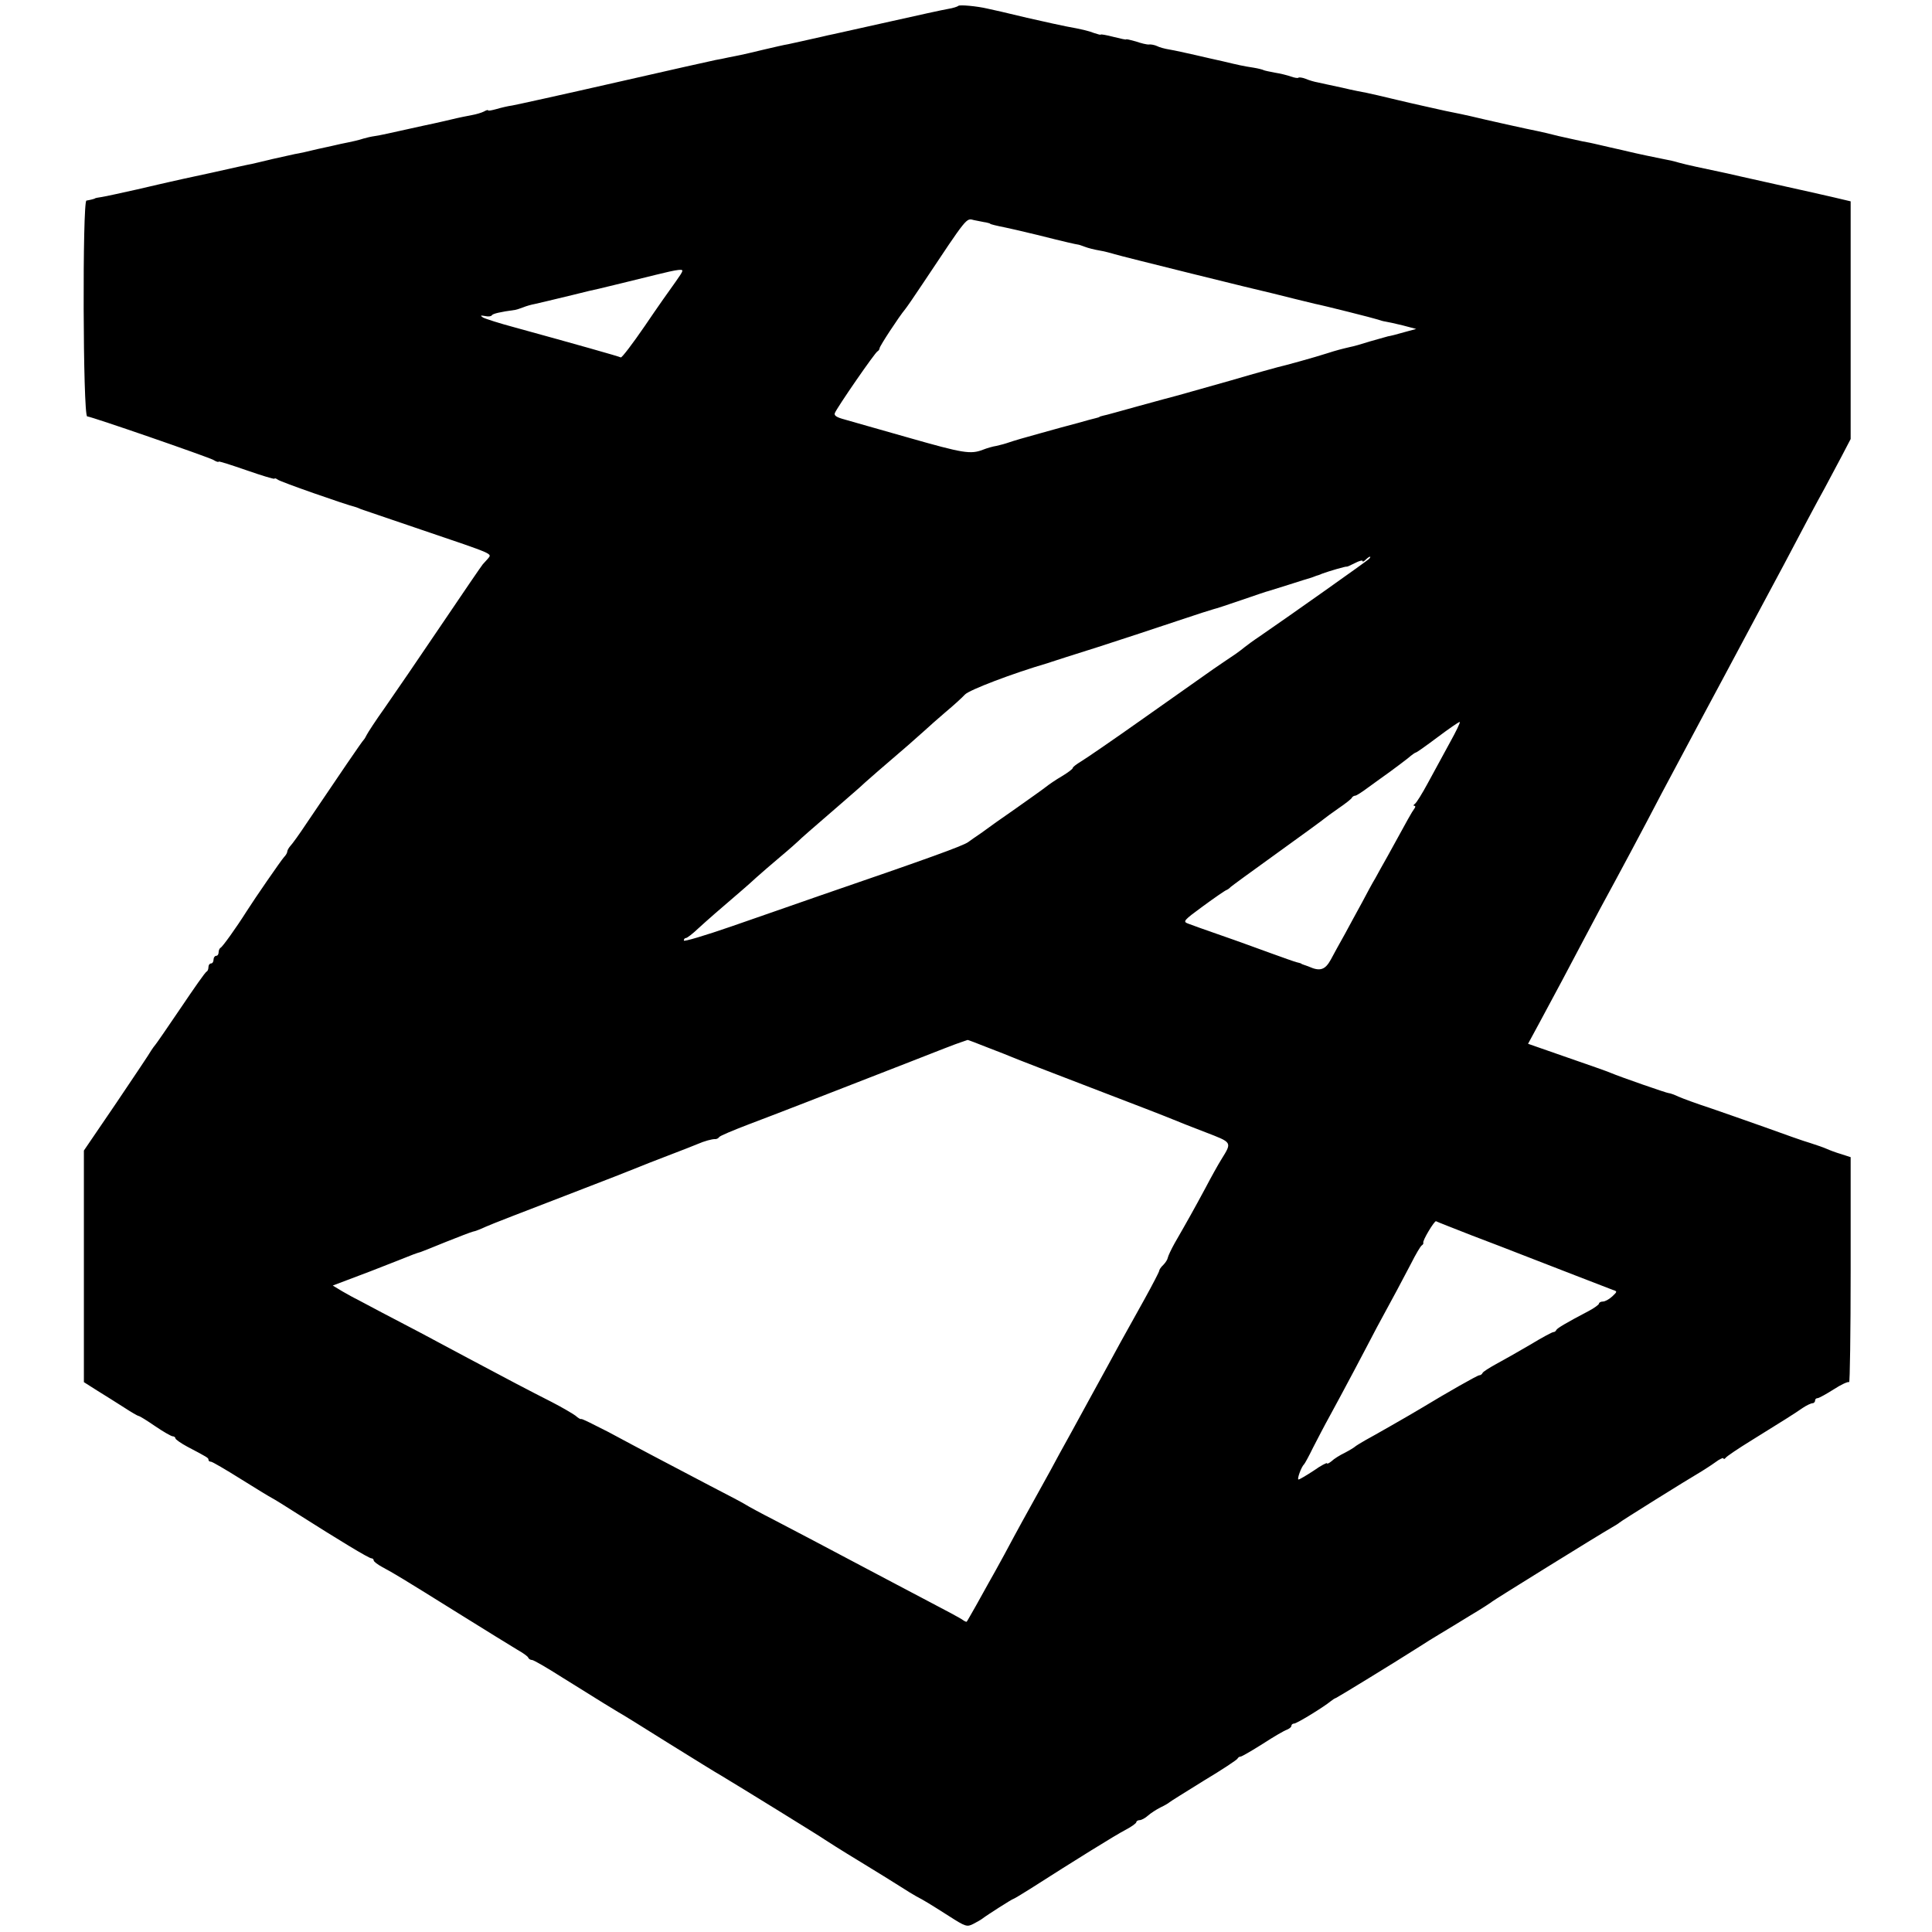
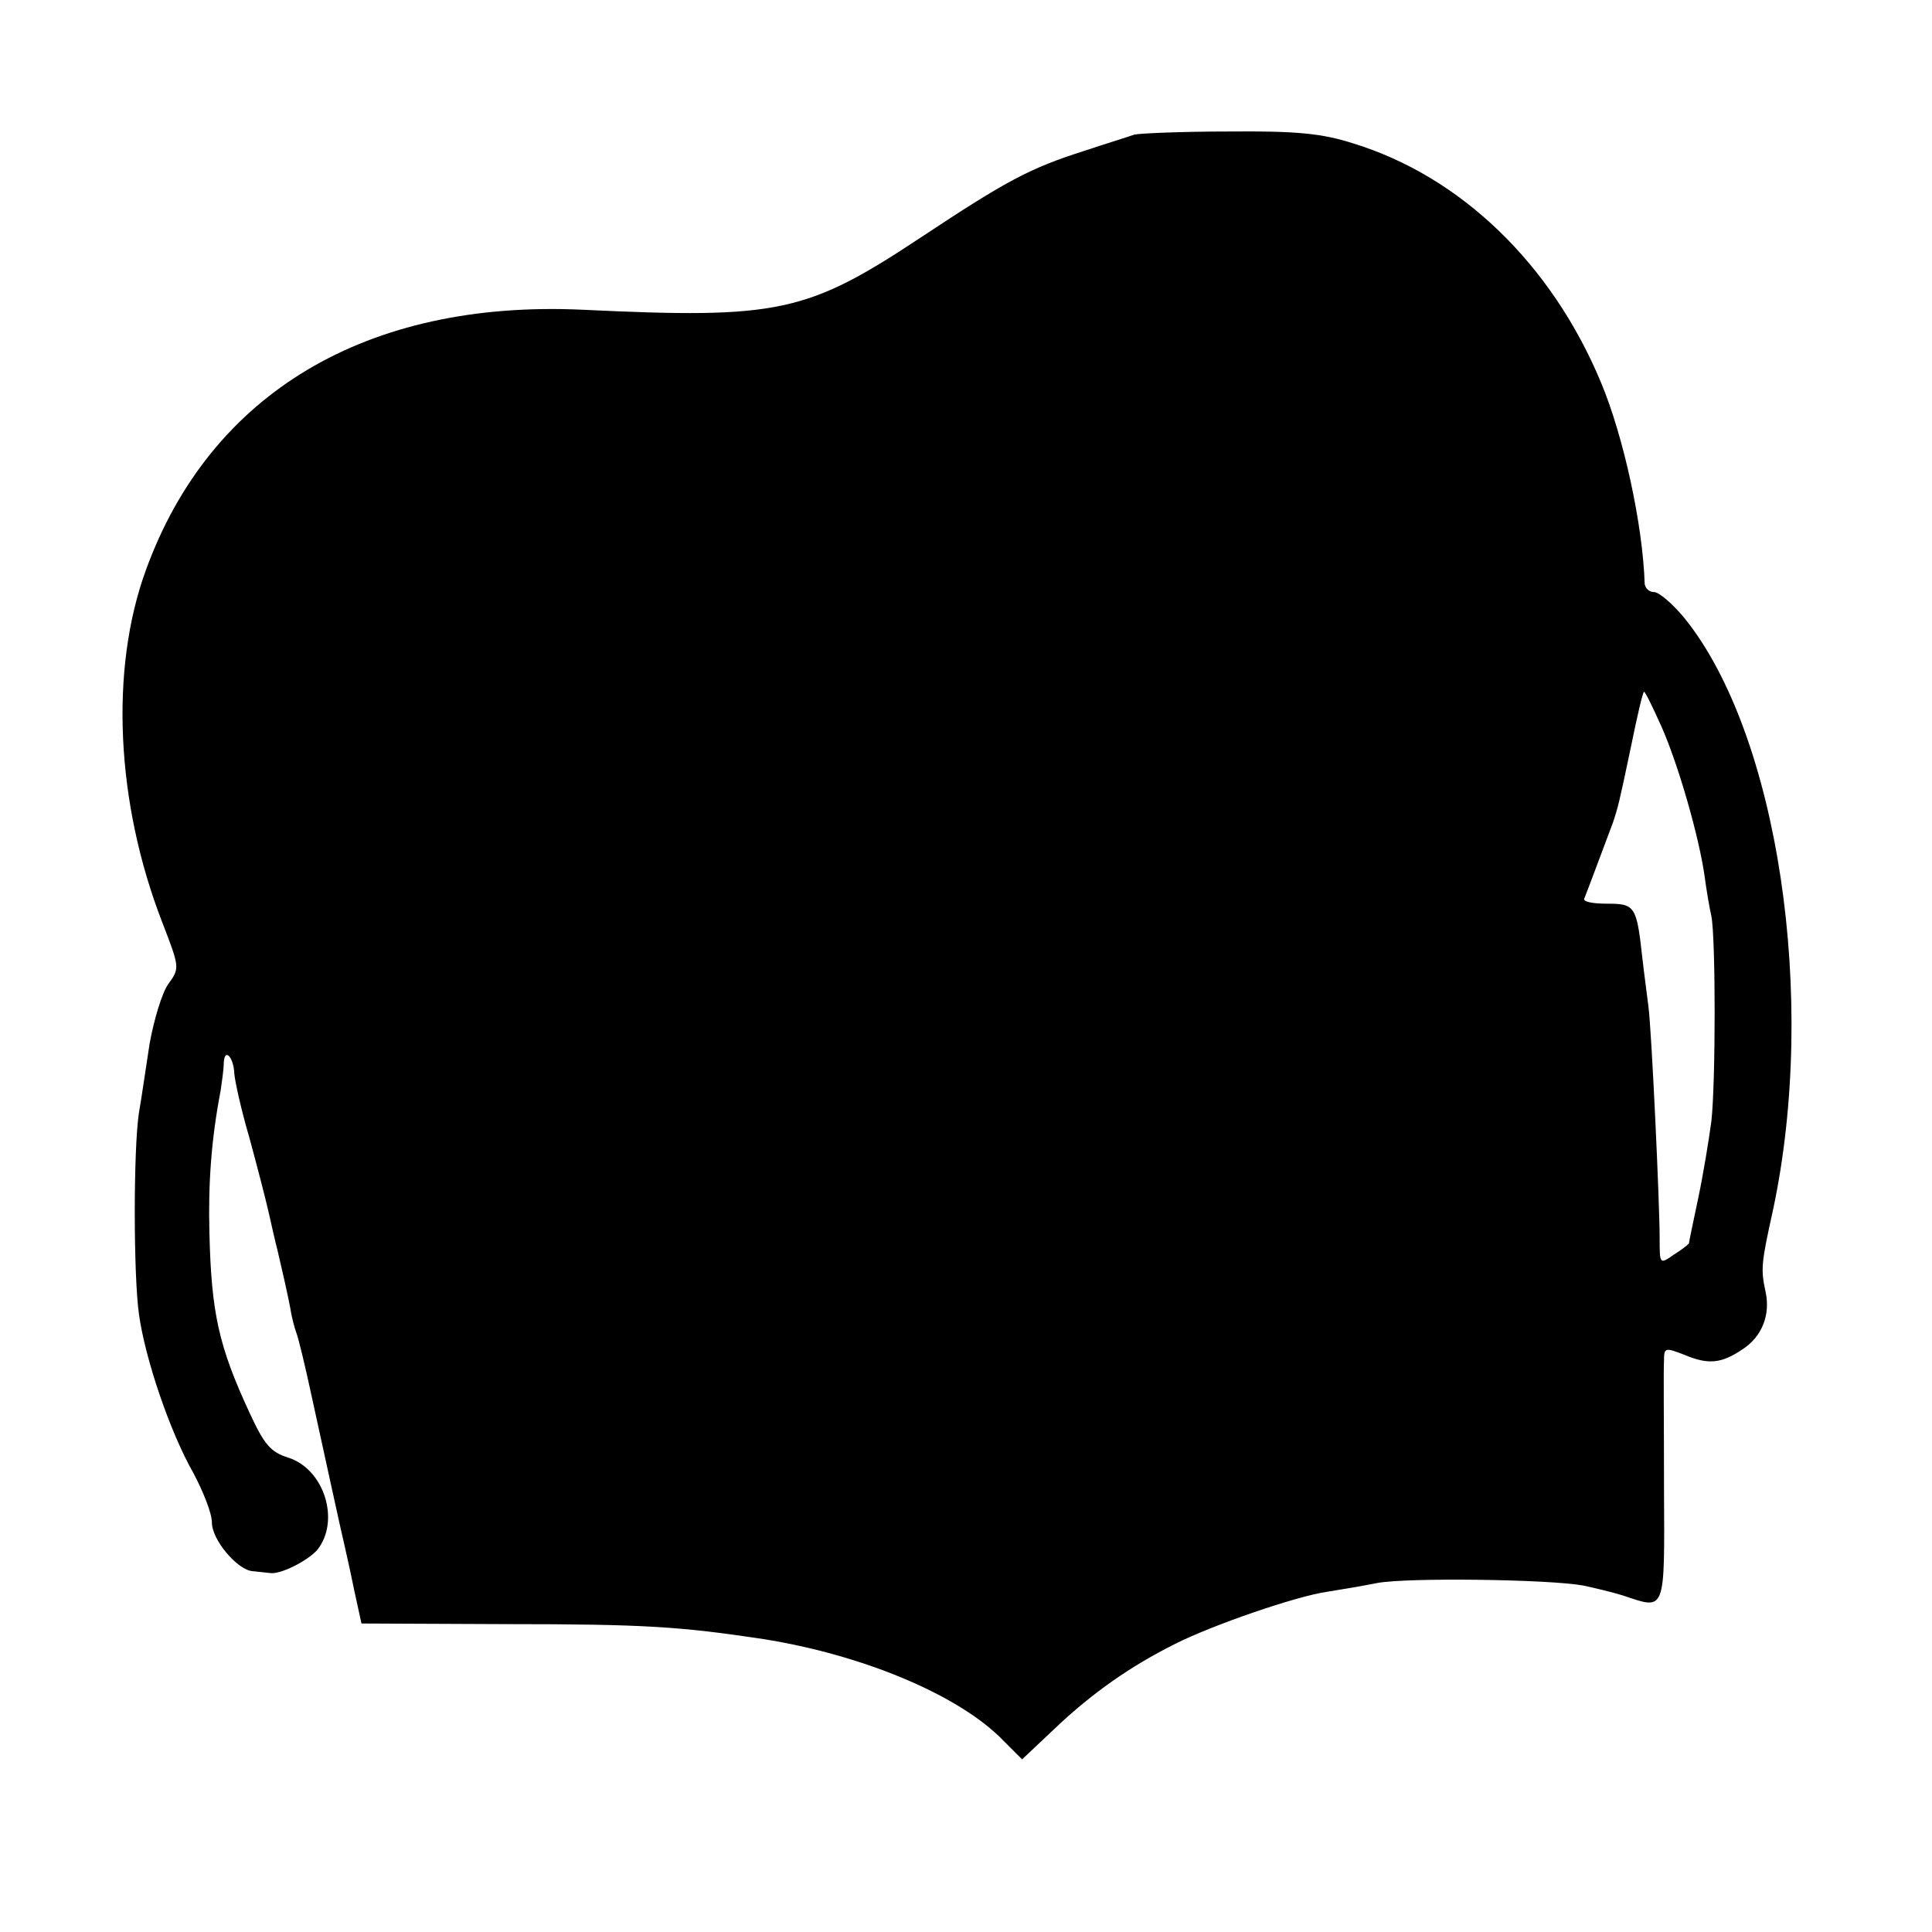
- <svg xmlns="http://www.w3.org/2000/svg" version="1.0" width="760pt" height="760pt" viewBox="0 0 760 760" preserveAspectRatio="xMidYMid meet">
-   <g transform="translate(0,760) scale(0.1,-0.1)" fill="#000000" stroke="none">
-     <path d="M3770 7577 c-3 -3 -21 -9 -40 -12 -19 -3 -123 -26 -230 -50 -107 -24 -206 -46 -220 -49 -14 -3 -34 -7 -45 -10 -56 -13 -113 -25 -135 -30 -14 -2 -56 -12 -95 -21 -38 -9 -79 -19 -90 -21 -11 -2 -33 -7 -50 -10 -16 -4 -39 -8 -50 -10 -11 -2 -189 -42 -395 -89 -206 -47 -388 -87 -405 -90 -16 -2 -45 -9 -62 -14 -18 -5 -33 -8 -33 -5 0 3 -8 0 -17 -5 -10 -5 -31 -11 -48 -14 -16 -3 -52 -10 -80 -17 -27 -6 -59 -14 -70 -16 -11 -2 -60 -13 -110 -24 -49 -11 -103 -23 -119 -25 -15 -2 -36 -7 -46 -10 -18 -6 -39 -11 -89 -21 -12 -3 -53 -12 -90 -20 -36 -9 -77 -18 -91 -20 -14 -3 -54 -12 -90 -20 -36 -9 -72 -17 -80 -19 -8 -1 -80 -17 -160 -35 -80 -17 -152 -33 -160 -35 -8 -2 -67 -15 -130 -30 -63 -14 -126 -28 -140 -30 -14 -2 -26 -4 -27 -6 -4 -2 -20 -6 -33 -8 -16 -2 -14 -847 3 -849 18 -1 471 -158 496 -171 11 -7 21 -10 21 -7 0 3 49 -13 110 -34 60 -21 110 -36 110 -33 0 3 6 1 13 -4 9 -8 266 -98 307 -108 3 -1 12 -4 20 -8 8 -3 114 -39 235 -80 298 -101 280 -94 264 -115 -8 -9 -17 -19 -20 -22 -3 -3 -77 -111 -164 -240 -87 -129 -187 -275 -222 -325 -35 -49 -66 -97 -70 -105 -4 -8 -9 -17 -12 -20 -6 -5 -95 -136 -226 -330 -27 -41 -56 -81 -63 -88 -6 -7 -12 -17 -12 -22 0 -5 -6 -15 -13 -22 -11 -12 -114 -161 -147 -213 -41 -65 -95 -140 -102 -143 -4 -2 -8 -10 -8 -18 0 -8 -4 -14 -10 -14 -5 0 -10 -7 -10 -15 0 -8 -4 -15 -10 -15 -5 0 -10 -6 -10 -14 0 -8 -3 -16 -7 -18 -5 -1 -50 -66 -102 -143 -52 -77 -97 -142 -100 -145 -3 -3 -10 -13 -16 -22 -5 -10 -67 -102 -137 -206 l-128 -188 0 -455 0 -456 52 -33 c29 -18 77 -48 105 -66 29 -19 55 -34 58 -34 4 0 33 -18 65 -40 32 -22 64 -40 69 -40 6 0 11 -4 11 -8 0 -4 21 -19 47 -33 80 -42 83 -44 83 -51 0 -5 4 -8 10 -8 5 0 58 -31 117 -68 59 -37 115 -71 123 -75 8 -4 52 -31 97 -60 167 -106 284 -177 294 -177 5 0 9 -4 9 -8 0 -5 15 -16 33 -26 45 -24 80 -45 298 -181 106 -66 211 -131 233 -144 23 -13 43 -27 44 -32 2 -5 9 -9 15 -9 6 0 58 -30 116 -67 162 -101 204 -127 223 -138 10 -5 97 -59 194 -120 97 -60 193 -120 213 -131 67 -40 396 -243 406 -251 6 -4 65 -42 133 -83 67 -41 142 -87 165 -102 23 -15 51 -32 62 -38 29 -15 52 -29 129 -78 64 -41 70 -43 95 -30 14 7 31 17 36 21 18 14 117 77 121 77 2 0 32 18 67 40 172 110 336 212 375 232 23 12 42 26 42 30 0 4 6 8 13 8 7 0 22 8 33 18 10 9 33 24 49 32 17 8 32 17 35 20 3 3 64 41 135 85 72 43 132 83 133 87 2 4 7 8 12 8 5 0 44 23 87 50 43 28 86 53 96 56 9 4 17 10 17 15 0 5 5 9 11 9 10 0 115 64 144 88 6 5 15 11 21 13 9 4 230 139 327 201 23 15 60 38 82 51 22 13 76 46 120 73 44 26 82 51 85 54 5 5 419 262 470 291 14 8 27 16 30 19 4 5 262 166 325 203 11 7 35 22 53 35 17 13 32 19 32 15 0 -4 4 -3 8 2 4 6 50 37 102 69 126 78 169 105 202 128 15 10 32 18 38 18 5 0 10 5 10 10 0 6 4 10 10 10 5 0 34 16 64 35 29 19 56 31 60 28 3 -4 6 194 6 440 l0 445 -37 12 c-21 6 -47 16 -58 21 -11 5 -40 15 -65 23 -25 7 -103 35 -175 61 -71 25 -170 60 -220 77 -49 16 -104 36 -122 44 -17 8 -34 14 -39 14 -7 0 -189 63 -229 80 -11 5 -88 32 -172 61 l-152 53 46 85 c58 107 120 224 171 321 22 41 53 100 69 130 72 132 164 304 240 450 39 73 128 240 168 315 18 33 51 95 74 138 63 118 115 215 156 292 21 39 58 108 83 155 68 129 126 239 160 300 16 30 46 86 66 124 l36 69 0 468 0 467 -72 17 c-97 22 -92 21 -178 40 -86 19 -81 18 -179 40 -40 9 -78 18 -85 19 -58 12 -137 29 -161 36 -16 5 -43 11 -60 14 -27 5 -116 24 -140 30 -5 1 -37 9 -70 16 -33 8 -62 14 -65 15 -3 1 -23 5 -45 9 -22 5 -65 14 -95 21 -30 8 -66 16 -80 19 -32 6 -208 45 -265 59 -11 3 -56 12 -100 21 -44 10 -127 28 -185 42 -58 14 -114 27 -125 29 -11 2 -54 10 -95 20 -41 9 -85 18 -97 21 -12 2 -33 8 -47 14 -13 5 -26 7 -29 4 -2 -2 -15 0 -29 5 -14 5 -42 12 -62 15 -21 4 -41 8 -45 10 -3 2 -22 7 -41 10 -40 6 -57 10 -120 25 -25 5 -74 17 -110 25 -36 8 -80 18 -99 21 -19 3 -41 9 -50 14 -9 4 -23 7 -31 6 -8 -1 -32 5 -52 12 -21 6 -38 10 -38 8 0 -2 -22 3 -50 10 -27 7 -50 11 -50 9 0 -2 -11 1 -26 6 -23 9 -49 15 -109 26 -11 2 -81 17 -155 34 -74 18 -144 34 -155 36 -42 10 -110 16 -115 11z m109 -852 c9 -2 16 -4 16 -5 0 -2 25 -8 60 -15 11 -2 67 -15 125 -29 115 -29 152 -37 160 -38 3 0 15 -4 28 -9 13 -5 37 -11 55 -14 18 -3 46 -10 62 -15 25 -8 574 -144 625 -155 8 -2 44 -11 80 -20 36 -9 73 -18 82 -20 36 -7 234 -57 248 -62 8 -3 22 -7 30 -8 8 -1 39 -8 68 -15 l53 -14 -48 -13 c-27 -8 -55 -15 -63 -16 -8 -2 -40 -11 -71 -20 -31 -10 -66 -20 -78 -22 -34 -8 -54 -13 -91 -25 -46 -15 -169 -49 -196 -55 -11 -3 -92 -25 -180 -51 -173 -49 -166 -47 -209 -59 -16 -4 -86 -23 -155 -42 -69 -19 -132 -37 -140 -38 -8 -2 -15 -4 -15 -5 0 -1 -7 -3 -15 -5 -8 -2 -40 -10 -70 -19 -30 -8 -98 -26 -150 -41 -52 -14 -106 -30 -120 -35 -14 -5 -36 -11 -50 -14 -14 -2 -38 -9 -53 -15 -49 -19 -78 -14 -292 47 -115 33 -230 65 -253 72 -30 8 -42 15 -38 25 8 21 159 240 168 243 4 2 8 8 8 12 0 8 76 124 101 154 5 6 35 49 66 96 182 273 173 262 205 254 17 -3 38 -8 47 -9z m-1221 -233 c-19 -26 -74 -104 -122 -175 -48 -70 -90 -125 -94 -123 -7 4 -177 52 -417 118 -60 16 -116 34 -125 39 -12 8 -10 9 7 6 13 -3 25 -2 28 3 4 6 32 13 92 21 5 1 18 5 31 10 12 5 33 11 45 13 35 8 56 13 147 35 47 12 94 23 105 25 26 6 144 35 225 55 36 9 75 18 88 19 23 2 23 1 -10 -46z m2727 -1091 c-9 -9 -310 -222 -428 -303 -27 -18 -54 -38 -60 -43 -7 -6 -23 -18 -37 -28 -14 -9 -53 -36 -87 -59 -34 -24 -157 -111 -275 -194 -117 -83 -228 -159 -245 -169 -18 -11 -33 -22 -33 -26 0 -4 -19 -18 -42 -32 -24 -14 -52 -33 -63 -42 -11 -9 -65 -47 -120 -86 -55 -38 -107 -75 -116 -82 -8 -6 -22 -16 -31 -22 -8 -5 -26 -18 -40 -28 -22 -15 -148 -61 -588 -212 -85 -30 -239 -83 -342 -119 -104 -36 -188 -61 -188 -56 0 6 4 10 8 10 5 0 27 17 49 38 35 32 84 75 173 151 14 12 39 34 55 49 17 15 59 52 95 82 36 30 67 58 70 61 5 6 60 54 169 148 29 25 61 53 70 61 14 14 114 101 195 170 16 14 44 39 62 55 18 17 56 50 85 75 30 25 63 55 75 68 17 18 187 83 324 123 3 1 10 3 15 5 6 2 89 29 185 59 96 31 236 77 310 102 74 25 140 46 145 47 6 1 55 17 110 36 55 19 102 35 105 35 3 1 39 12 80 25 41 13 78 25 83 26 4 1 9 3 12 4 3 1 8 3 13 5 4 1 14 4 22 8 27 10 95 30 98 28 1 -1 16 6 32 14 17 9 30 12 30 8 0 -4 5 -2 12 5 7 7 14 12 17 12 3 0 1 -4 -4 -9z m318 -723 c-25 -46 -64 -117 -86 -158 -22 -41 -45 -78 -51 -82 -6 -4 -7 -8 -2 -8 5 0 4 -6 -1 -12 -9 -12 -23 -37 -104 -185 -18 -32 -40 -71 -49 -88 -10 -16 -33 -59 -52 -95 -20 -36 -50 -92 -68 -125 -19 -33 -43 -78 -55 -100 -22 -40 -42 -47 -85 -28 -8 3 -18 7 -22 8 -5 2 -9 3 -10 5 -2 1 -10 3 -18 5 -8 2 -53 18 -100 35 -47 17 -134 49 -195 70 -60 21 -120 42 -132 47 -21 8 -16 13 59 68 45 33 87 62 93 64 5 2 12 7 15 11 3 3 86 64 185 135 99 71 182 132 185 135 3 3 28 21 55 40 28 19 52 38 53 42 2 4 8 8 13 8 5 0 28 15 52 33 24 17 63 46 86 62 23 17 54 40 69 52 15 13 29 23 32 23 3 0 41 27 85 60 44 33 83 60 87 60 4 0 -14 -37 -39 -82z m-1817 -1199 c44 -17 88 -34 99 -39 11 -5 151 -59 310 -120 160 -61 304 -117 320 -124 17 -7 74 -30 127 -50 106 -41 105 -38 63 -106 -12 -19 -41 -71 -64 -115 -43 -80 -71 -130 -120 -215 -14 -25 -26 -51 -27 -57 -1 -7 -9 -20 -18 -29 -9 -8 -16 -19 -16 -23 0 -4 -26 -54 -58 -112 -32 -57 -74 -133 -94 -169 -19 -36 -75 -137 -123 -225 -48 -88 -101 -185 -118 -215 -16 -30 -50 -93 -76 -139 -56 -101 -84 -151 -140 -256 -24 -44 -51 -93 -61 -110 -9 -16 -32 -57 -50 -90 -19 -33 -35 -62 -37 -64 -1 -2 -8 1 -15 6 -7 6 -69 39 -138 75 -69 36 -174 92 -235 124 -190 101 -267 141 -370 195 -55 28 -104 55 -110 59 -5 4 -71 39 -145 77 -74 39 -171 90 -215 113 -44 23 -126 67 -182 97 -57 29 -104 53 -107 51 -2 -2 -12 4 -22 13 -11 8 -53 33 -94 54 -87 44 -182 94 -330 173 -58 31 -144 77 -191 102 -90 47 -218 114 -247 130 -9 4 -34 18 -55 30 l-38 23 148 56 c81 32 157 61 168 66 11 4 25 9 30 10 6 2 51 20 100 40 50 20 97 38 105 40 8 1 31 10 50 19 19 9 159 63 310 121 151 58 284 110 295 115 11 5 63 25 115 45 52 20 104 40 115 45 25 11 57 20 69 19 5 0 12 3 15 8 3 5 56 27 116 50 106 40 276 106 640 248 94 37 181 71 195 75 14 5 26 9 26 9 1 1 37 -13 80 -30z m1904 -739 c74 -28 162 -62 195 -75 99 -39 339 -131 359 -139 19 -6 18 -7 -2 -26 -12 -11 -28 -20 -37 -20 -8 0 -15 -4 -15 -8 0 -4 -19 -18 -42 -30 -84 -44 -123 -67 -126 -74 -2 -5 -7 -8 -11 -8 -5 0 -46 -22 -92 -50 -46 -27 -106 -61 -134 -76 -27 -15 -51 -30 -53 -35 -2 -5 -8 -9 -13 -9 -7 0 -125 -67 -229 -130 -43 -26 -190 -110 -220 -126 -19 -11 -37 -22 -40 -25 -3 -3 -21 -14 -40 -24 -19 -9 -43 -24 -52 -33 -10 -8 -18 -12 -18 -8 0 3 -24 -9 -52 -29 -29 -19 -56 -35 -60 -35 -7 0 11 50 22 60 3 3 19 32 35 65 17 33 46 89 66 125 20 36 62 115 94 175 32 61 73 138 91 173 65 119 101 187 135 252 18 36 37 68 42 71 5 3 7 8 6 10 -5 7 44 88 50 85 3 -2 67 -27 141 -56z" />
+ <svg xmlns="http://www.w3.org/2000/svg" version="1.0" width="310pt" height="310pt" viewBox="0 0 310 310" preserveAspectRatio="xMidYMid meet">
+   <g transform="translate(0,310) scale(0.1,-0.1)" fill="#000000" stroke="none">
+     <path d="M1820 2884 c-8 -3 -44 -14 -80 -26 -88 -28 -125 -48 -261 -138 -184 -122 -229 -132 -544 -117 -347 16 -598 -134 -701 -418 -58 -159 -48 -373 26 -564 28 -73 29 -74 10 -100 -10 -14 -23 -57 -30 -96 -6 -38 -13 -88 -17 -110 -9 -58 -9 -261 0 -324 10 -72 50 -189 87 -254 16 -30 30 -65 30 -80 0 -28 41 -76 65 -78 8 -1 21 -2 28 -3 16 -3 60 19 76 37 37 46 12 129 -46 148 -29 9 -39 21 -63 73 -49 106 -61 159 -64 289 -2 78 3 149 18 227 2 14 5 34 5 44 1 26 16 10 17 -17 1 -12 11 -58 24 -102 12 -44 26 -98 31 -120 5 -22 11 -49 14 -60 8 -34 16 -69 21 -95 2 -14 7 -32 10 -40 3 -8 14 -53 24 -100 18 -82 49 -225 54 -245 1 -5 8 -35 14 -65 l12 -55 233 -1 c222 0 279 -4 412 -24 157 -25 306 -87 378 -156 l37 -37 53 50 c60 57 122 100 192 135 59 30 195 77 245 84 19 3 55 9 80 14 49 9 274 6 330 -4 19 -4 48 -11 64 -16 69 -23 67 -30 66 172 0 101 -1 193 0 205 0 21 2 21 33 9 38 -16 59 -14 93 9 31 20 45 55 37 92 -8 37 -7 46 12 132 72 339 8 763 -142 949 -19 23 -41 42 -49 42 -8 0 -14 6 -15 13 -3 95 -34 237 -70 323 -79 190 -225 331 -398 384 -50 16 -91 20 -200 19 -75 0 -143 -3 -151 -5z m846 -950 c27 -61 60 -176 69 -239 3 -23 8 -52 11 -65 7 -36 7 -266 0 -329 -4 -30 -13 -85 -21 -123 -8 -38 -15 -71 -15 -73 0 -1 -11 -10 -24 -18 -23 -16 -23 -16 -23 26 0 57 -13 335 -18 372 -2 17 -7 53 -10 80 -9 82 -12 85 -57 85 -22 0 -38 3 -36 8 3 7 34 90 46 122 8 24 10 31 29 122 10 49 19 88 21 88 2 0 14 -25 28 -56z" />
  </g>
</svg>
